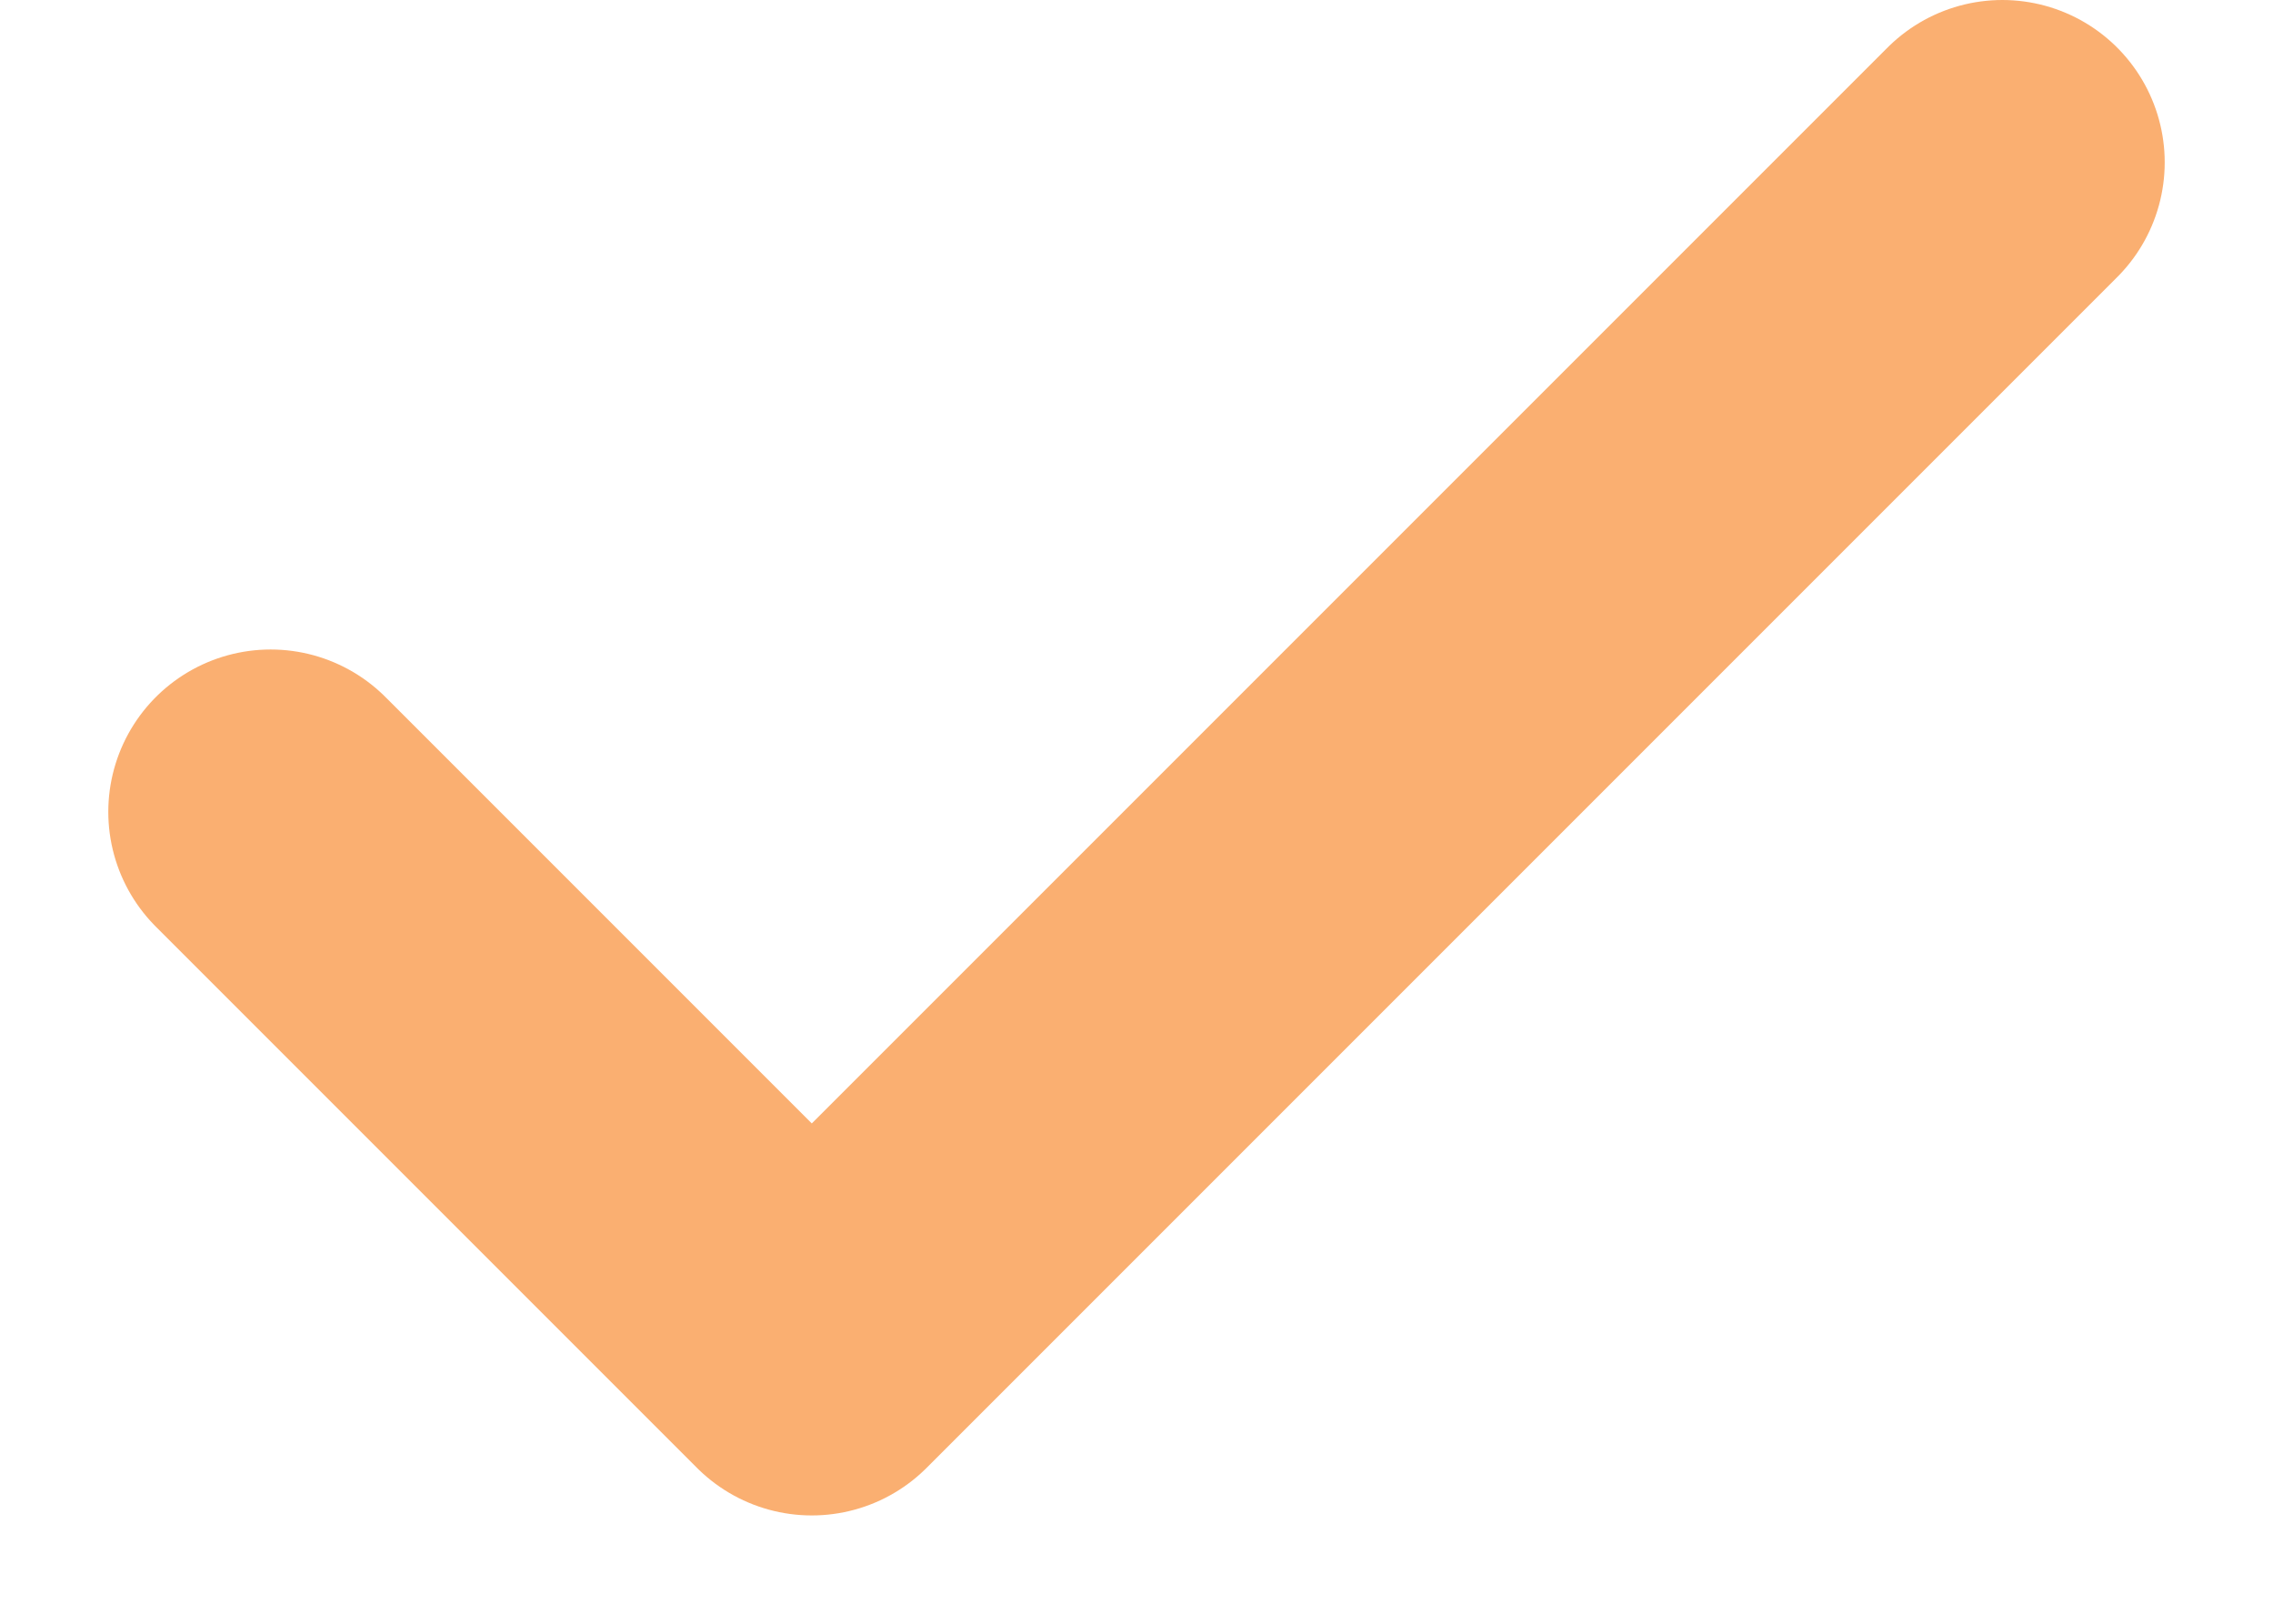
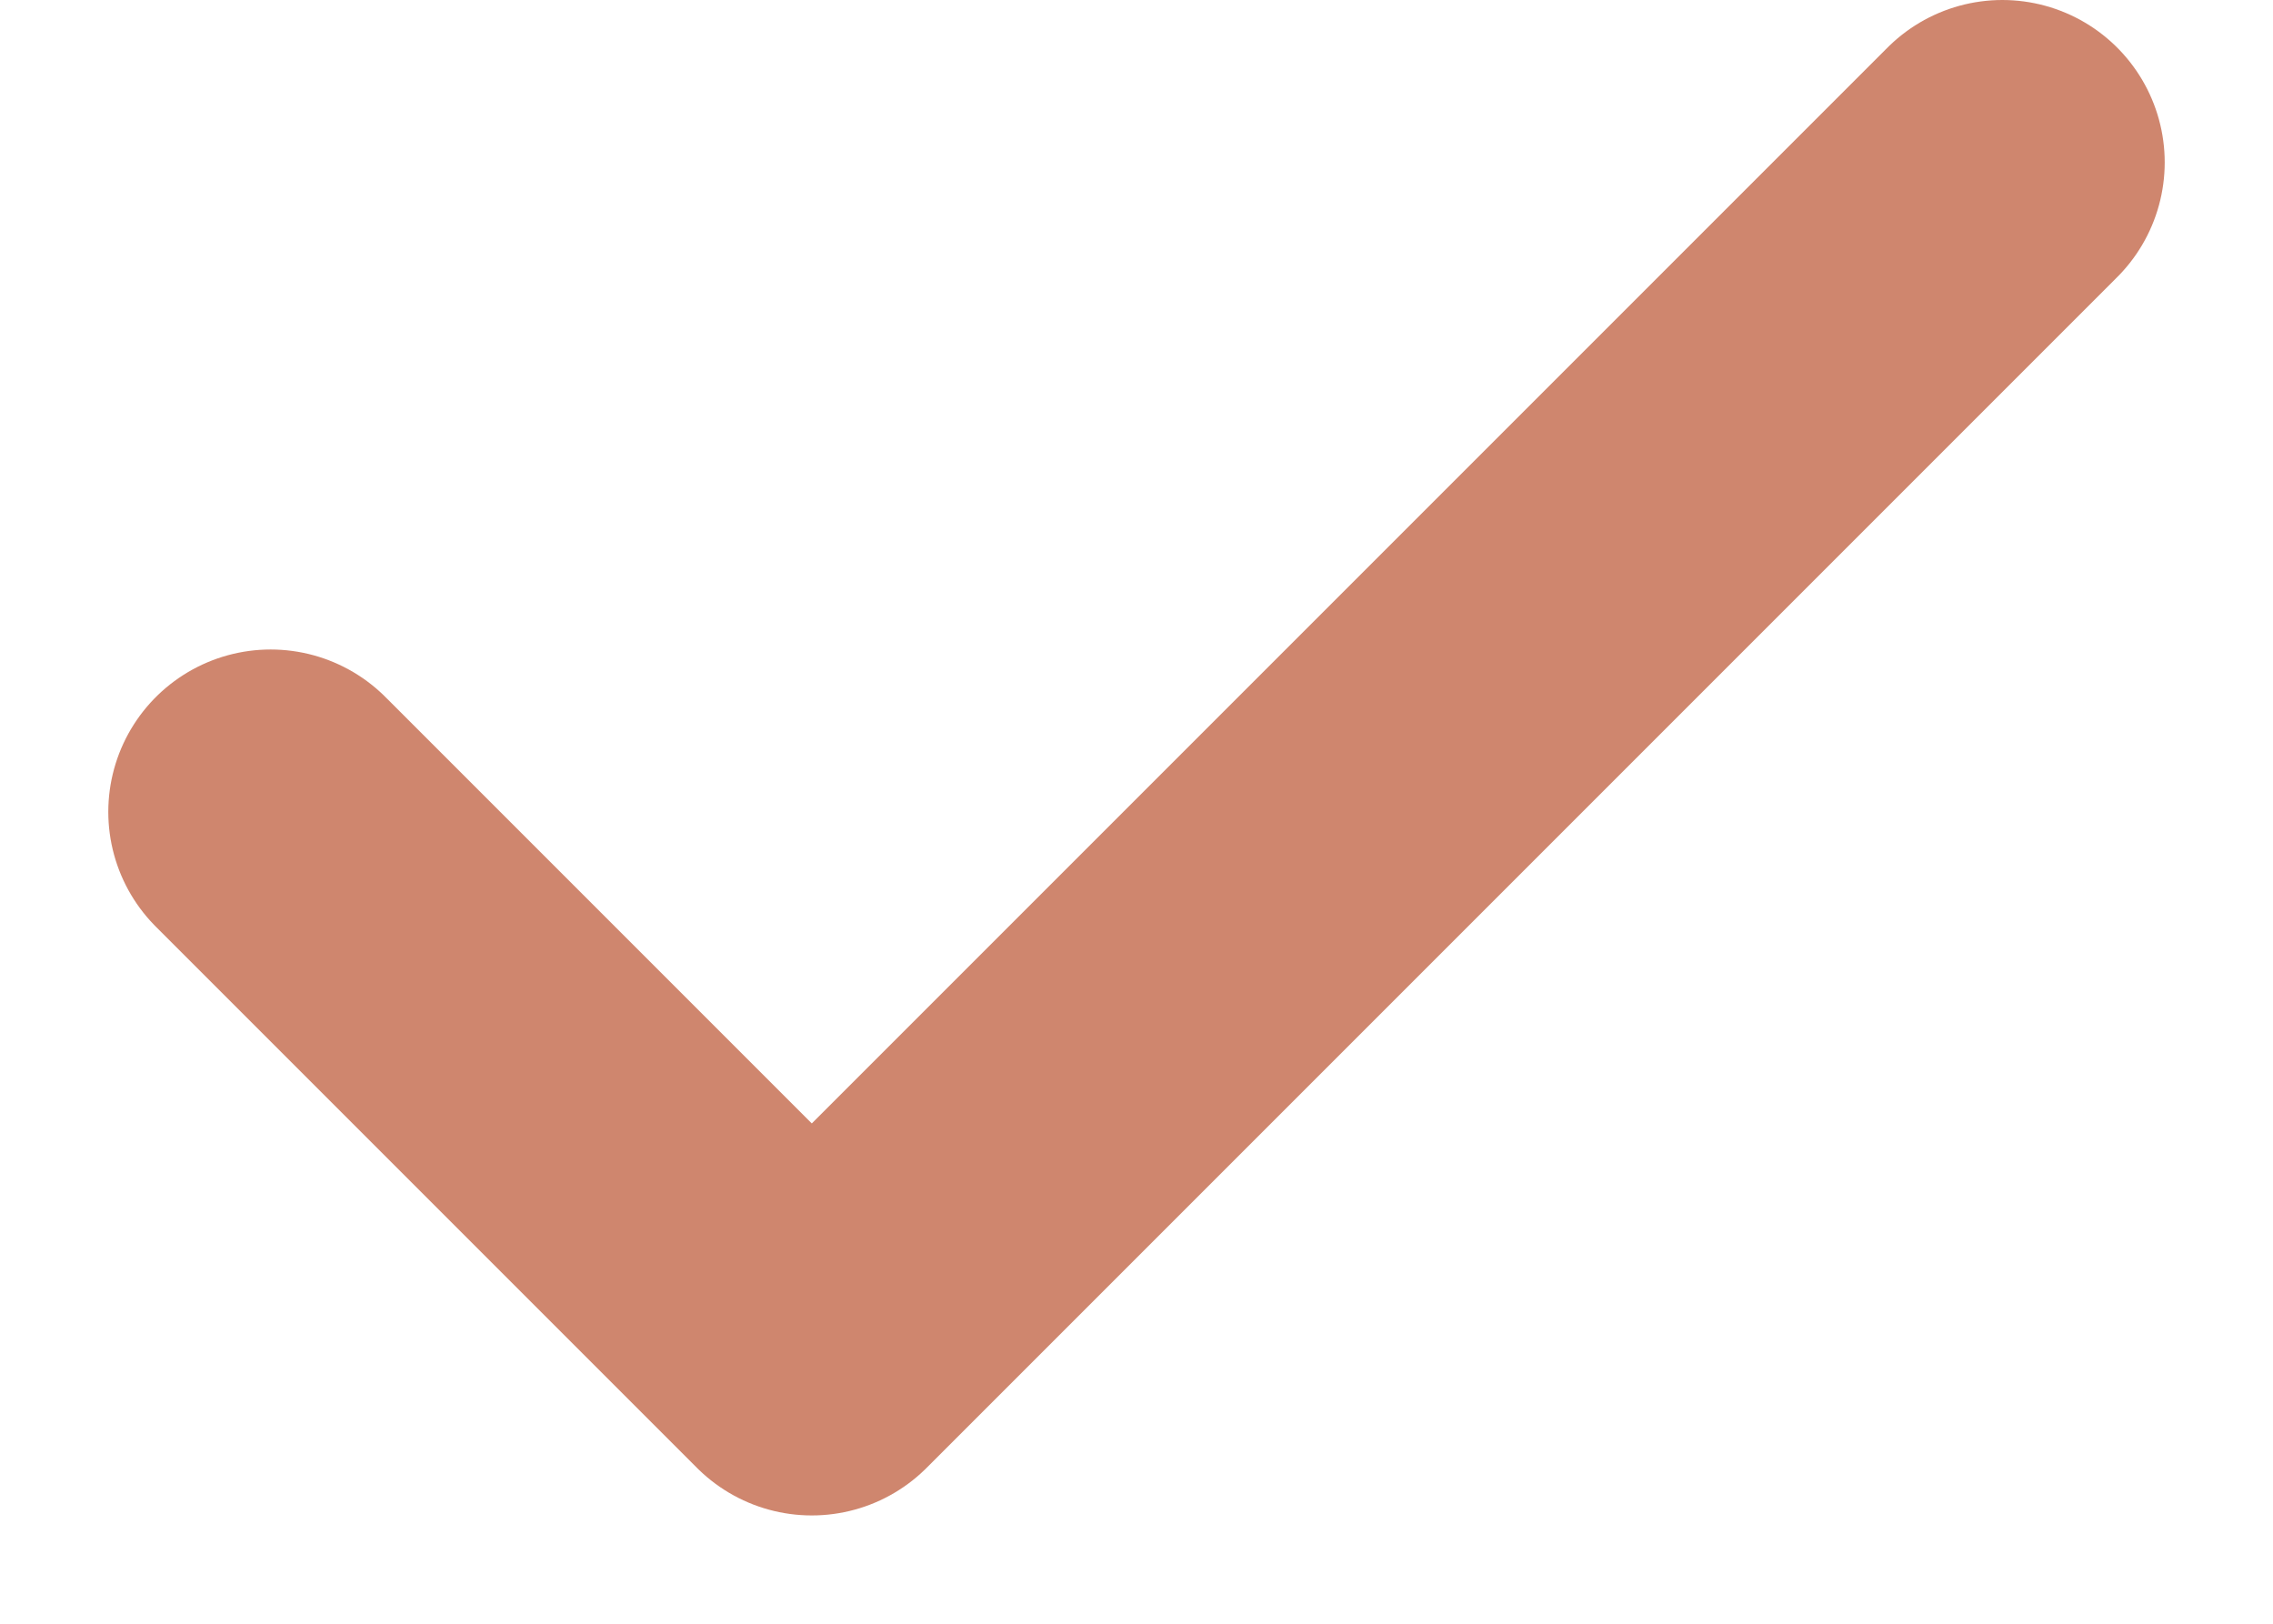
<svg xmlns="http://www.w3.org/2000/svg" width="14" height="10" viewBox="0 0 14 10" fill="none">
-   <path d="M12.333 1L5 8.333L1.667 5" stroke="#FAAF71" stroke-width="2" stroke-linecap="round" stroke-linejoin="round" />
+   <path d="M12.333 1L5 8.333L1.667 5" stroke="#cf866e" stroke-width="2" stroke-linecap="round" stroke-linejoin="round" />
</svg>
